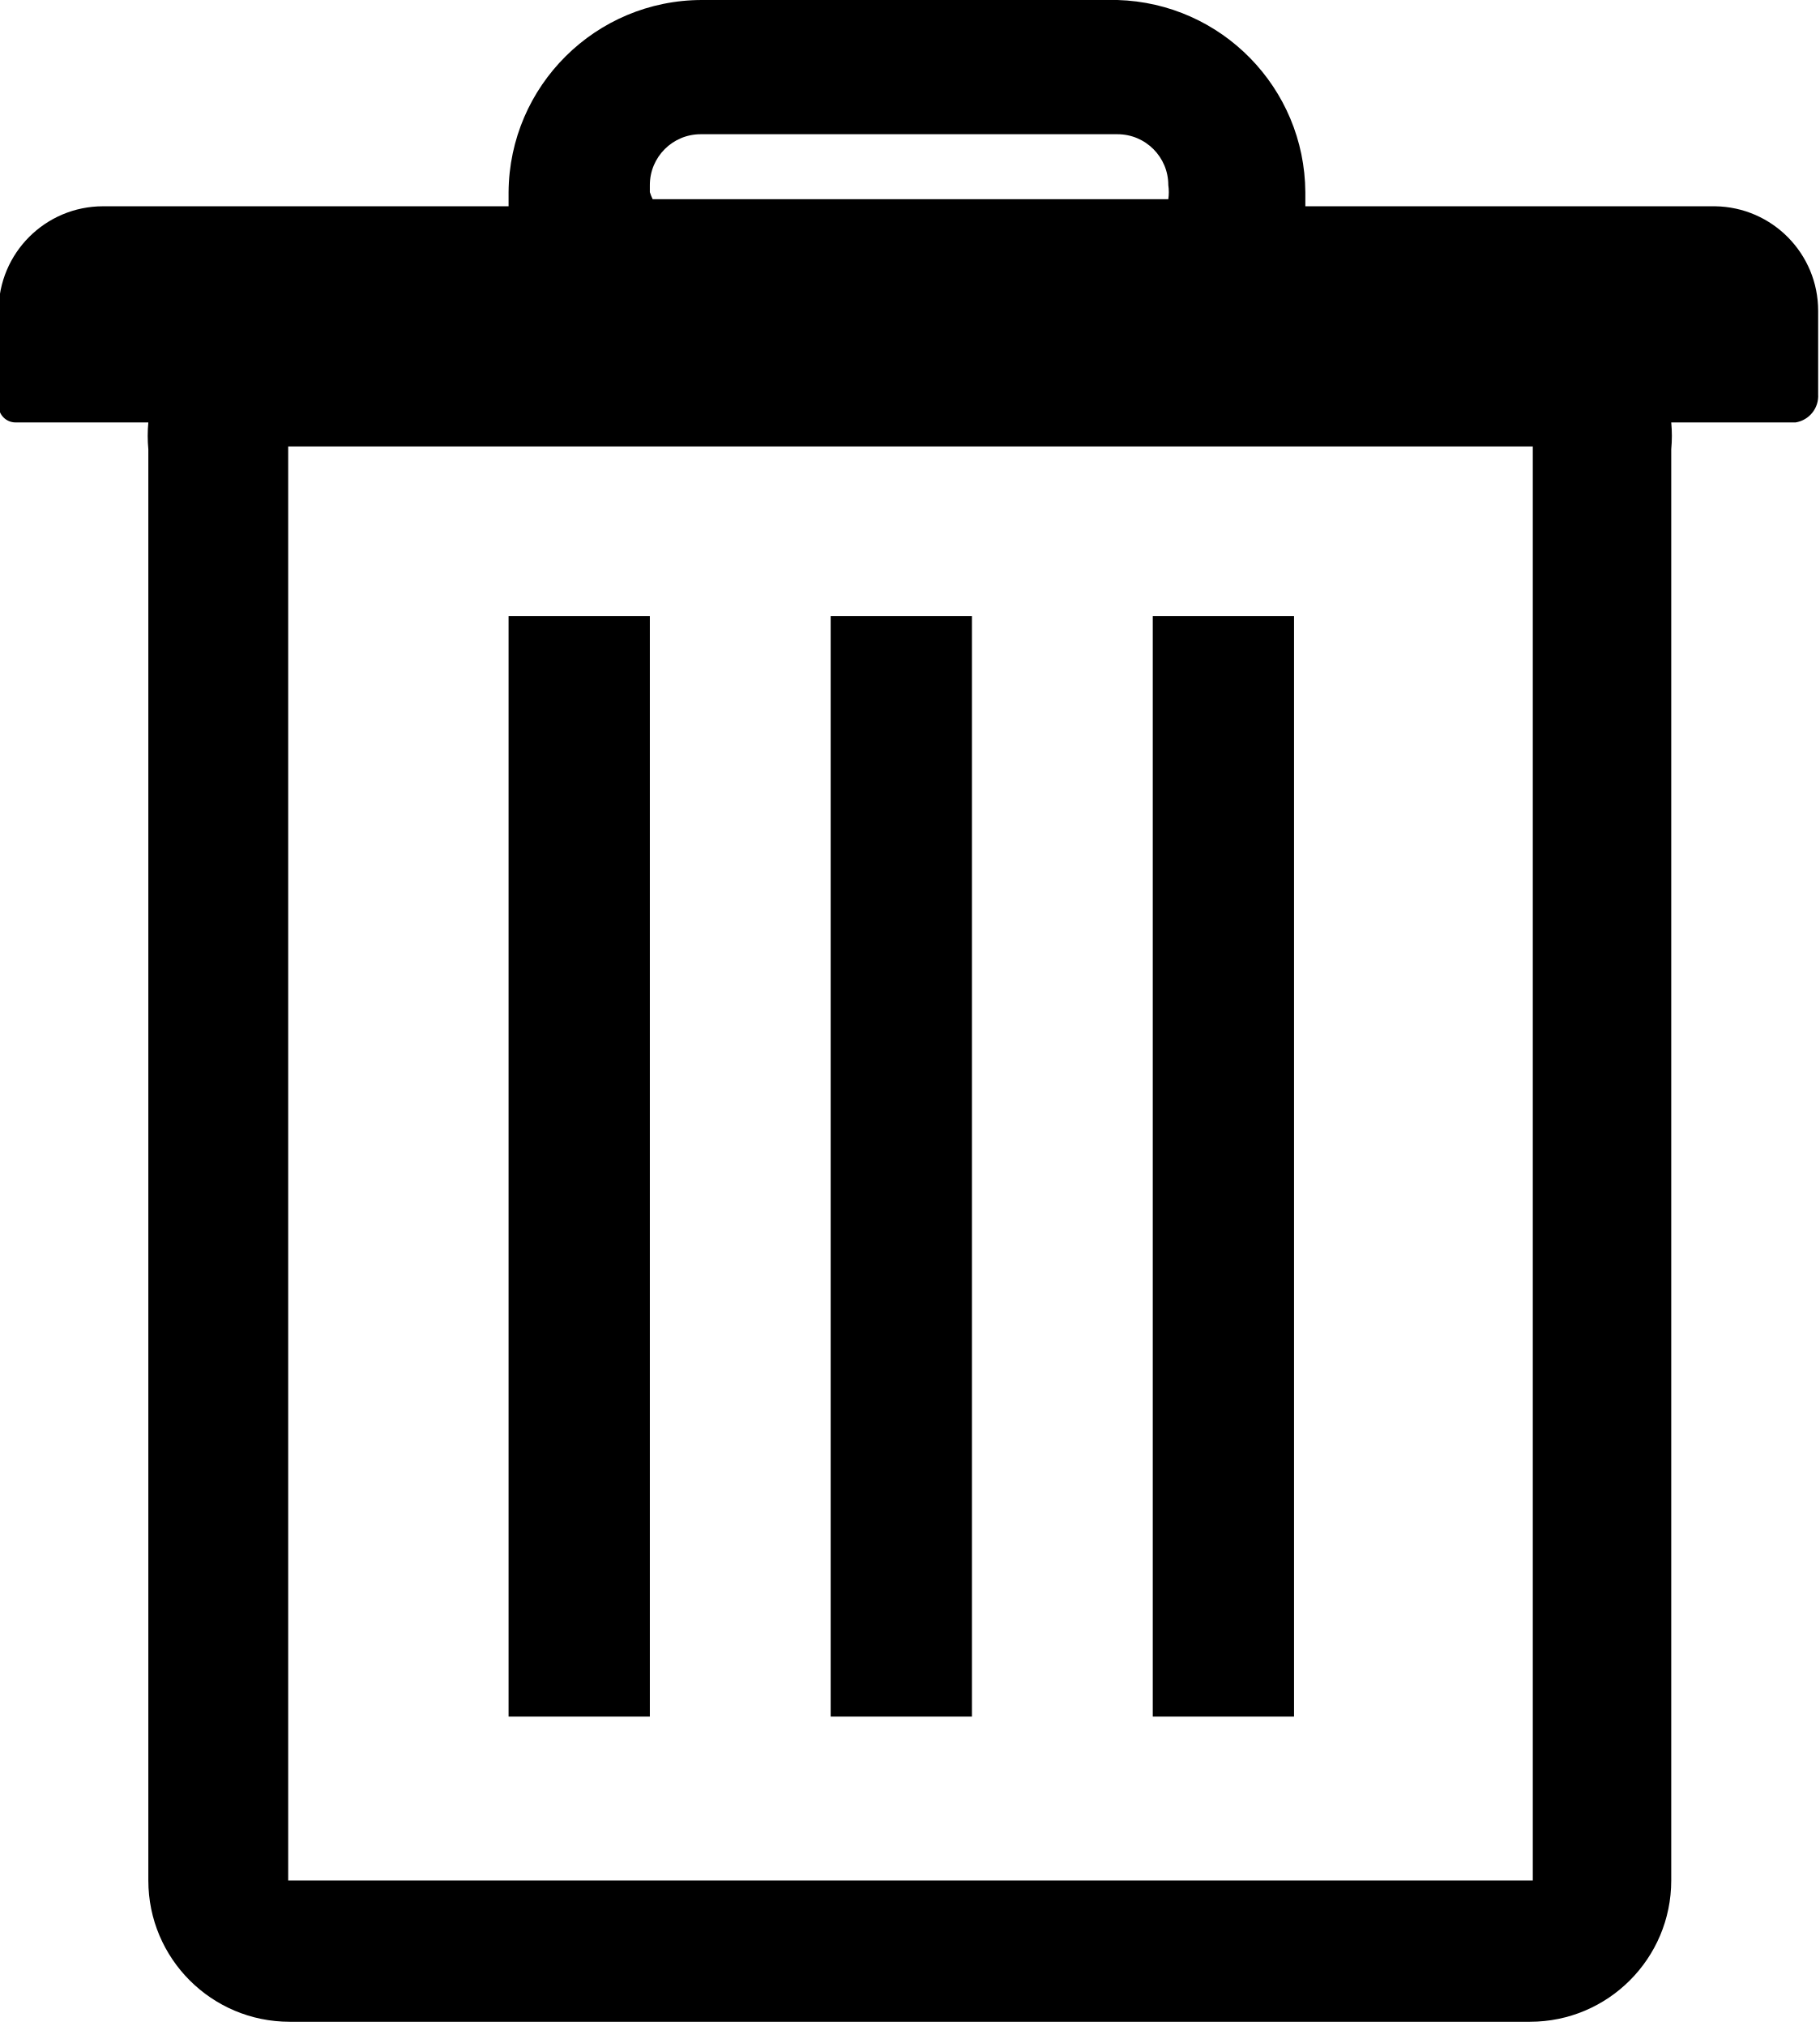
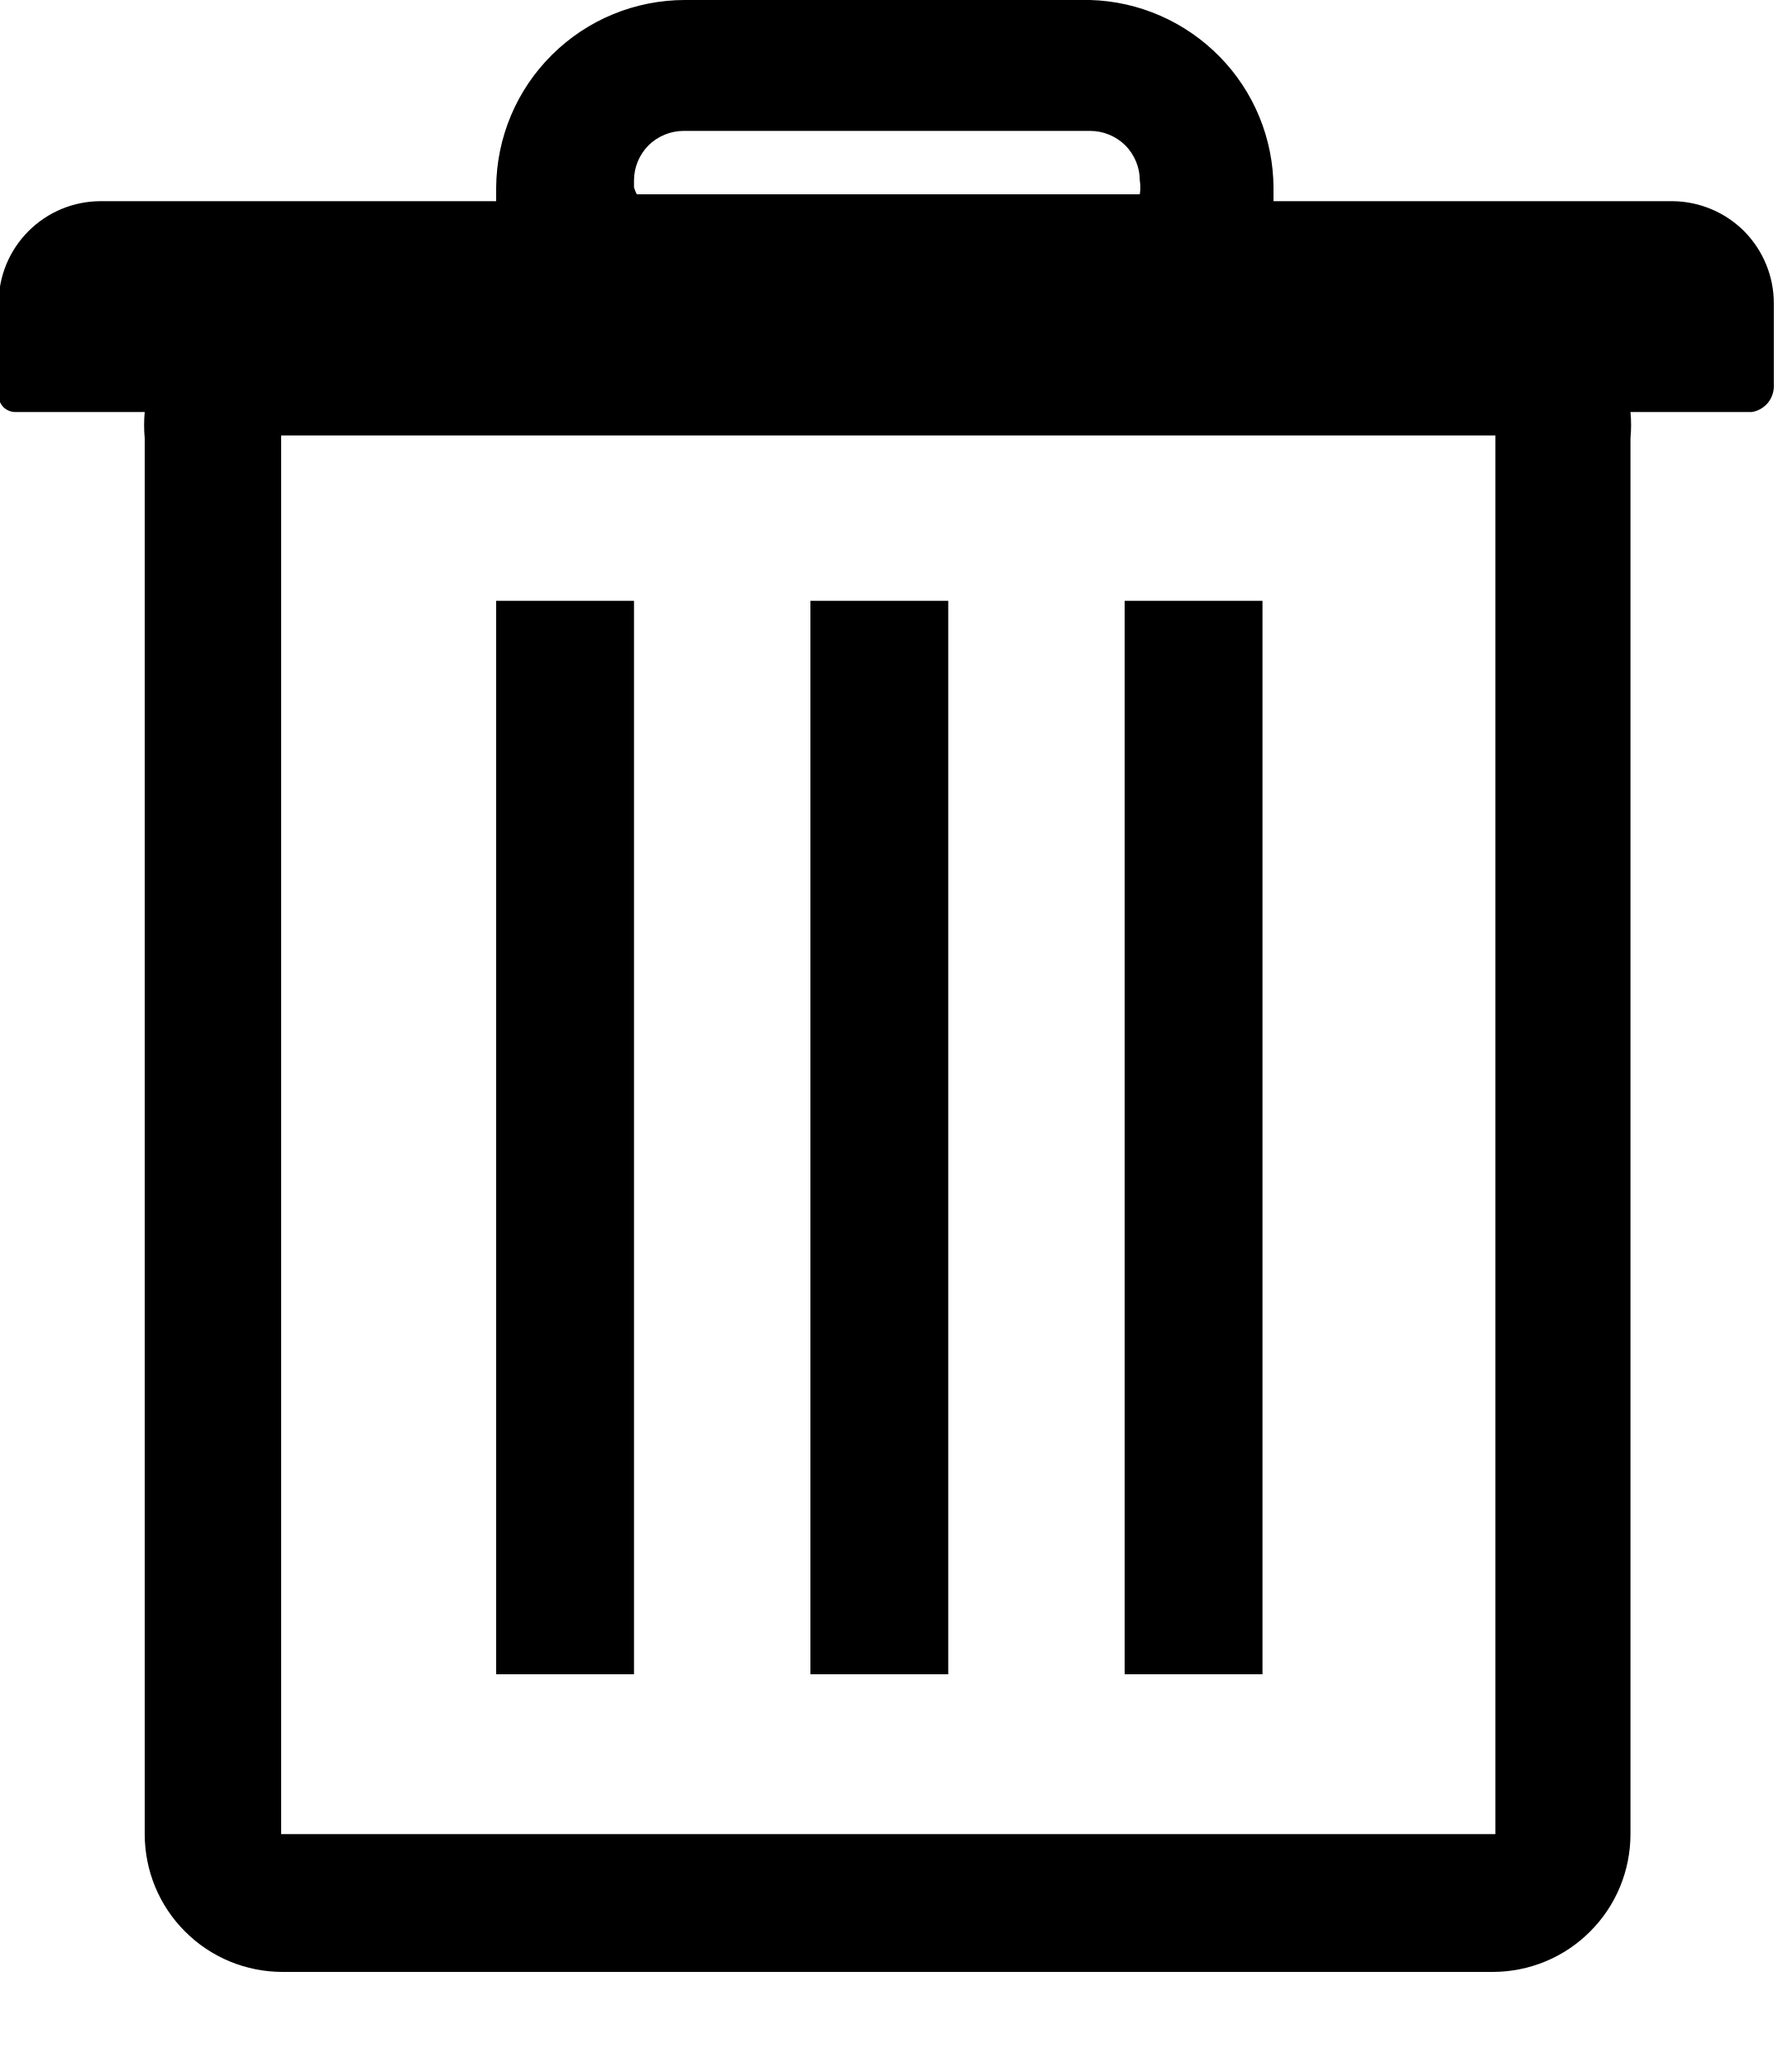
- <svg xmlns="http://www.w3.org/2000/svg" id="Layer_1" data-name="Layer 1" width="12.88" height="14.34" viewBox="0 0 12.88 14.34">
-   <g>
-     <rect x="5.88" y="4.36" width="1" height="7.79" />
-     <rect x="8.16" y="4.36" width="1" height="7.79" />
-     <rect x="3.6" y="4.36" width="1" height="7.79" />
-     <path d="M13.9,2.67H11s0-.07,0-.1A1.37,1.37,0,0,0,9.67,1.21H6.73A1.37,1.37,0,0,0,5.36,2.57s0,.07,0,.1H2.49a.74.74,0,0,0-.74.74v.67a.12.12,0,0,0,.12.12h.94a1,1,0,0,0,0,.19V14.52a1,1,0,0,0,1,1h8.78a1,1,0,0,0,1-1V4.39a1,1,0,0,0,0-.19h.88A.19.19,0,0,0,14.63,4V3.41A.74.74,0,0,0,13.9,2.67ZM12.61,14.52a0,0,0,0,1,0,0l-8.81,0,0-10.15,8.81,0Zm-6.25-12a.36.36,0,0,1,.36-.36H9.67a.36.36,0,0,1,.36.36.35.35,0,0,1,0,.1H6.38A.35.35,0,0,1,6.36,2.57Z" transform="translate(-1.76 -1.21)" />
-   </g>
+ <svg xmlns="http://www.w3.org/2000/svg" width="13" height="15" viewBox="0 0 13 15" fill="none">
+   <path d="M6.88 4.36H5.88V12.15H6.88V4.36Z" fill="black" />
+   <path d="M9.16 4.36H8.16V12.15H9.16V4.36Z" fill="black" />
+   <path d="M4.6 4.36H3.6V12.15H4.6V4.36Z" fill="black" />
+   <path d="M12.14 1.46H9.24C9.24 1.46 9.24 1.39 9.24 1.36C9.238 1.005 9.098 0.665 8.85 0.412C8.601 0.158 8.265 0.01 7.91 4.87034e-10H4.97C4.608 -9.63309e-06 4.261 0.143 4.005 0.398C3.748 0.652 3.603 0.998 3.6 1.36C3.6 1.36 3.6 1.43 3.6 1.46H0.73C0.534 1.46 0.346 1.538 0.207 1.677C0.068 1.816 -0.01 2.004 -0.01 2.2V2.87C-0.01 2.902 0.003 2.932 0.025 2.955C0.048 2.977 0.078 2.99 0.11 2.99H1.05C1.044 3.053 1.044 3.117 1.05 3.18V13.31C1.05 13.575 1.155 13.83 1.343 14.017C1.53 14.205 1.785 14.31 2.05 14.31H10.83C11.095 14.31 11.35 14.205 11.537 14.017C11.725 13.83 11.83 13.575 11.83 13.31V3.18C11.836 3.117 11.836 3.053 11.83 2.99H12.71C12.757 2.983 12.799 2.958 12.829 2.921C12.858 2.884 12.873 2.837 12.87 2.79V2.2C12.87 2.005 12.793 1.819 12.657 1.68C12.52 1.542 12.335 1.463 12.14 1.46ZM10.85 13.31H2.04V3.16H10.85V13.31ZM4.6 1.31C4.6 1.215 4.638 1.123 4.705 1.055C4.773 0.988 4.865 0.95 4.96 0.95H7.91C8.005 0.95 8.097 0.988 8.165 1.055C8.232 1.123 8.27 1.215 8.27 1.31C8.275 1.343 8.275 1.377 8.27 1.41H4.62C4.612 1.394 4.605 1.377 4.6 1.36V1.31Z" fill="black" />
</svg>
